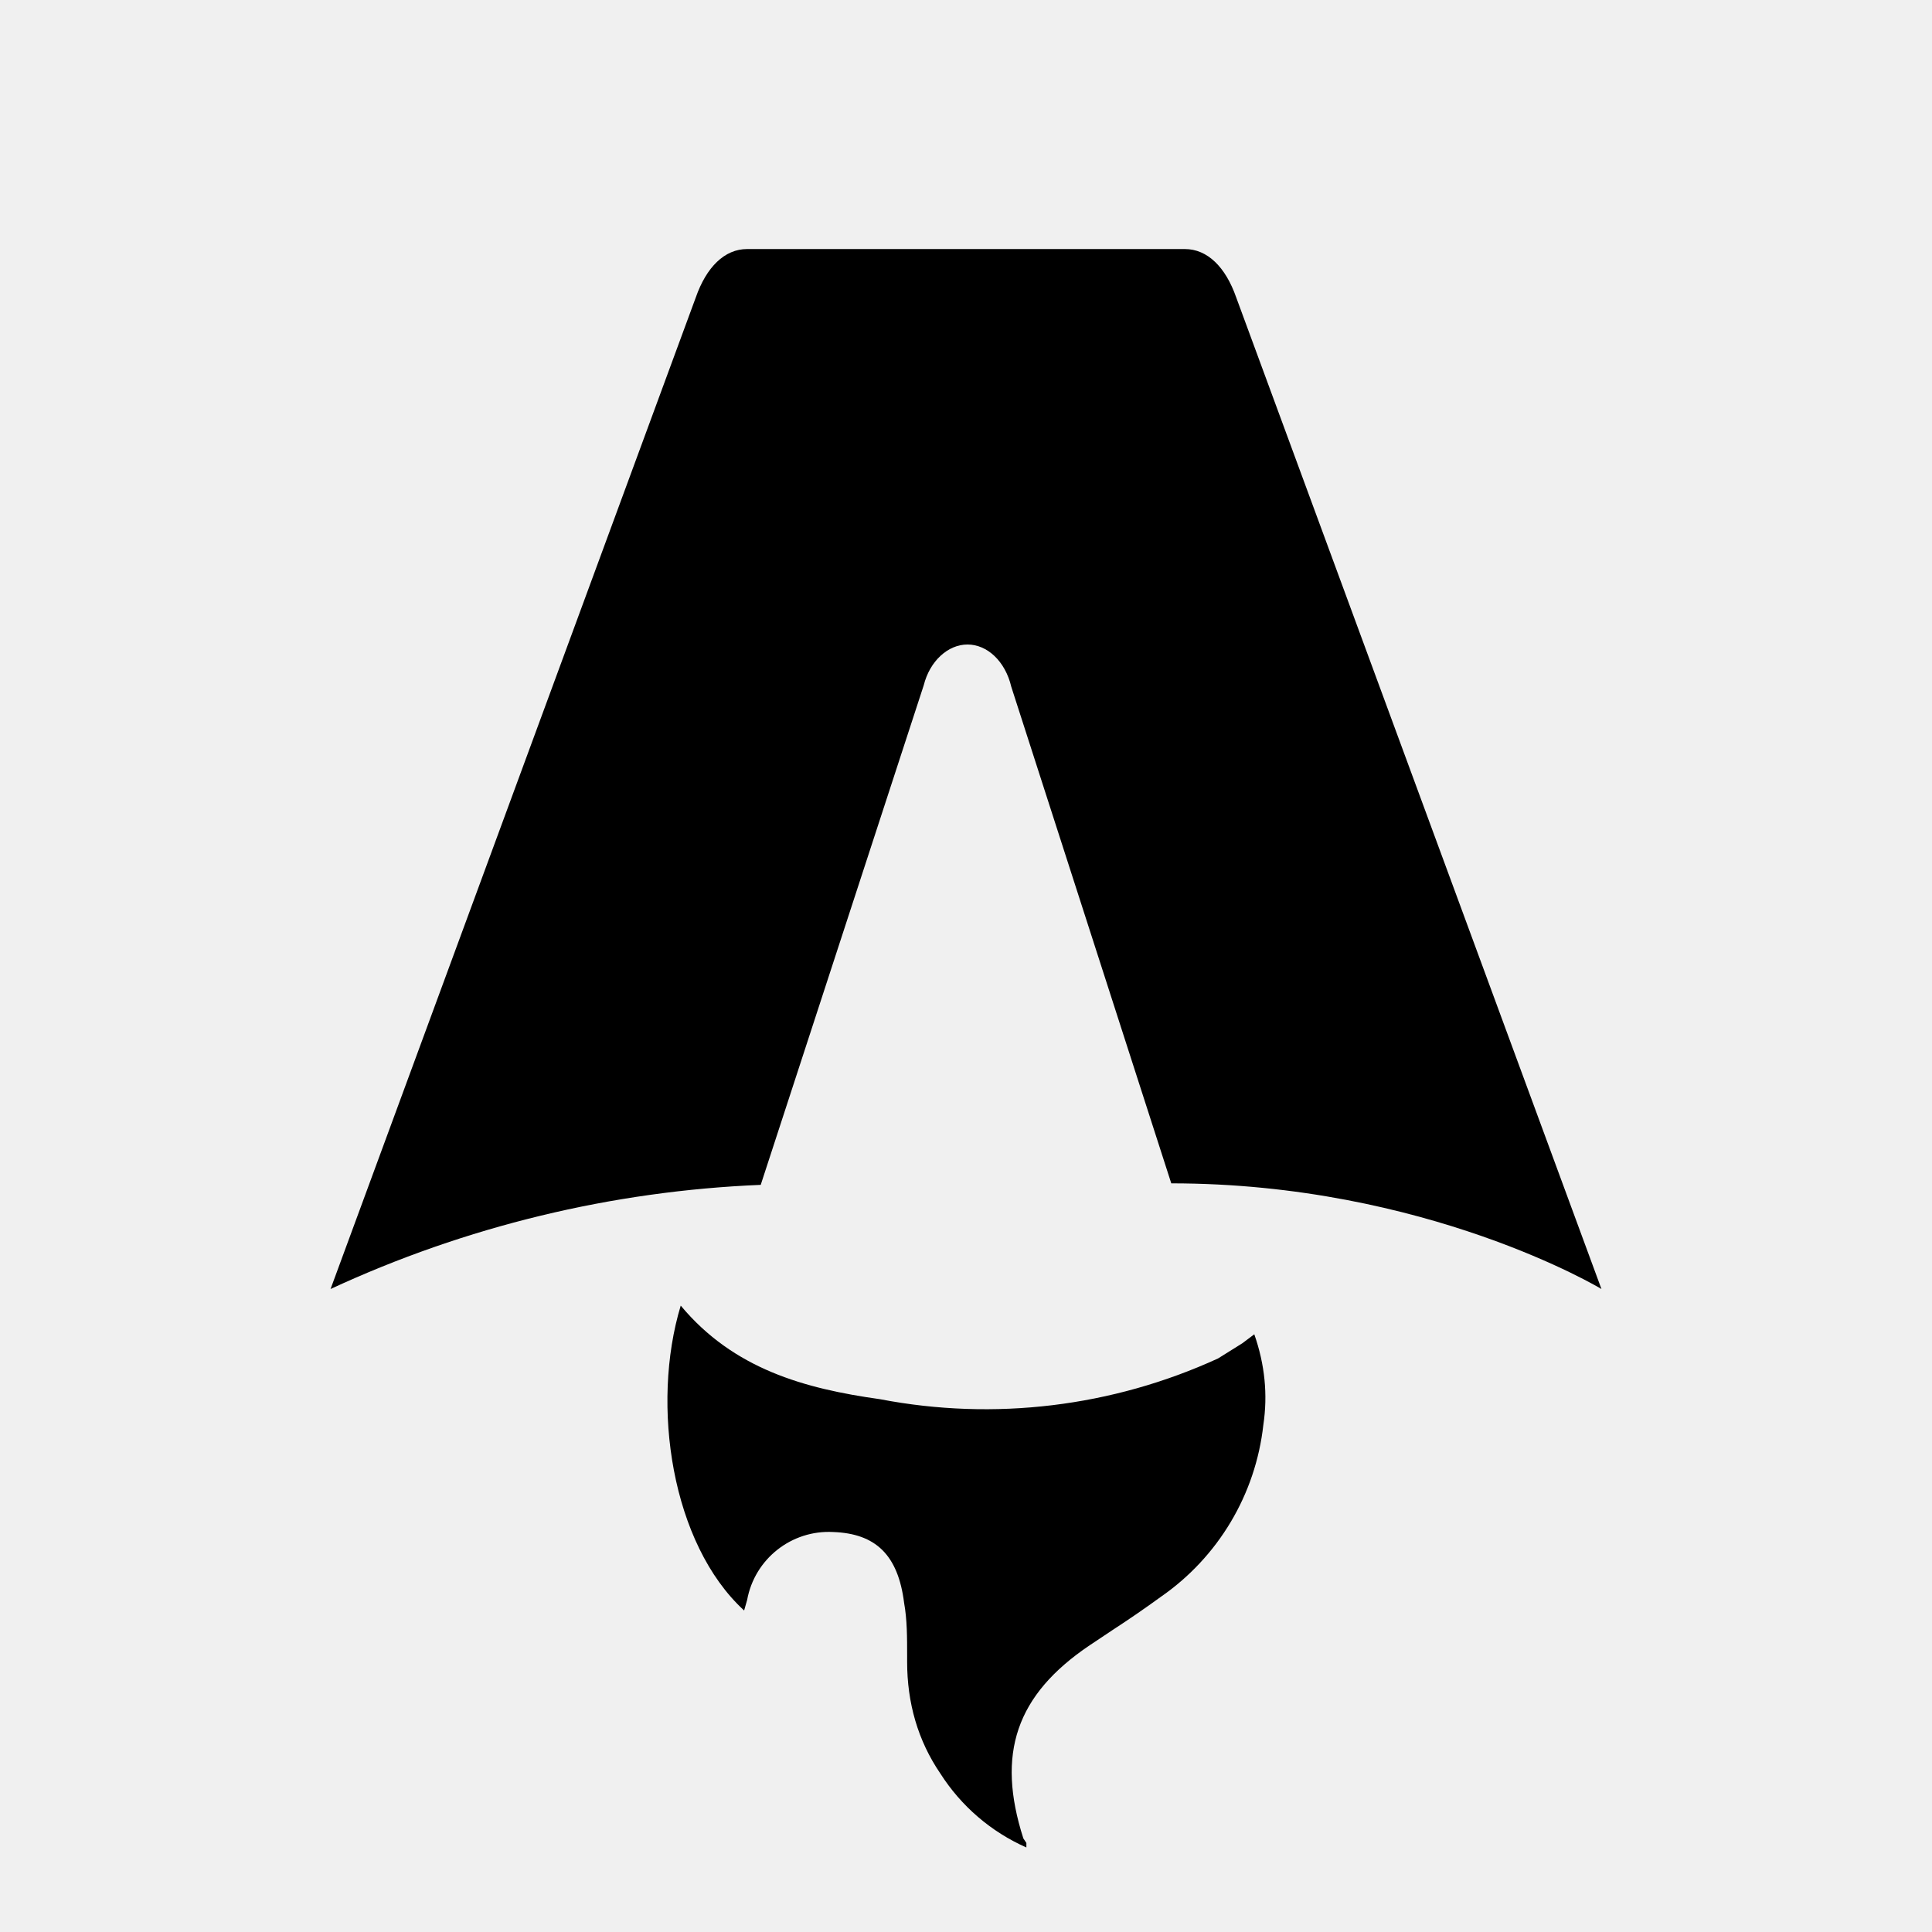
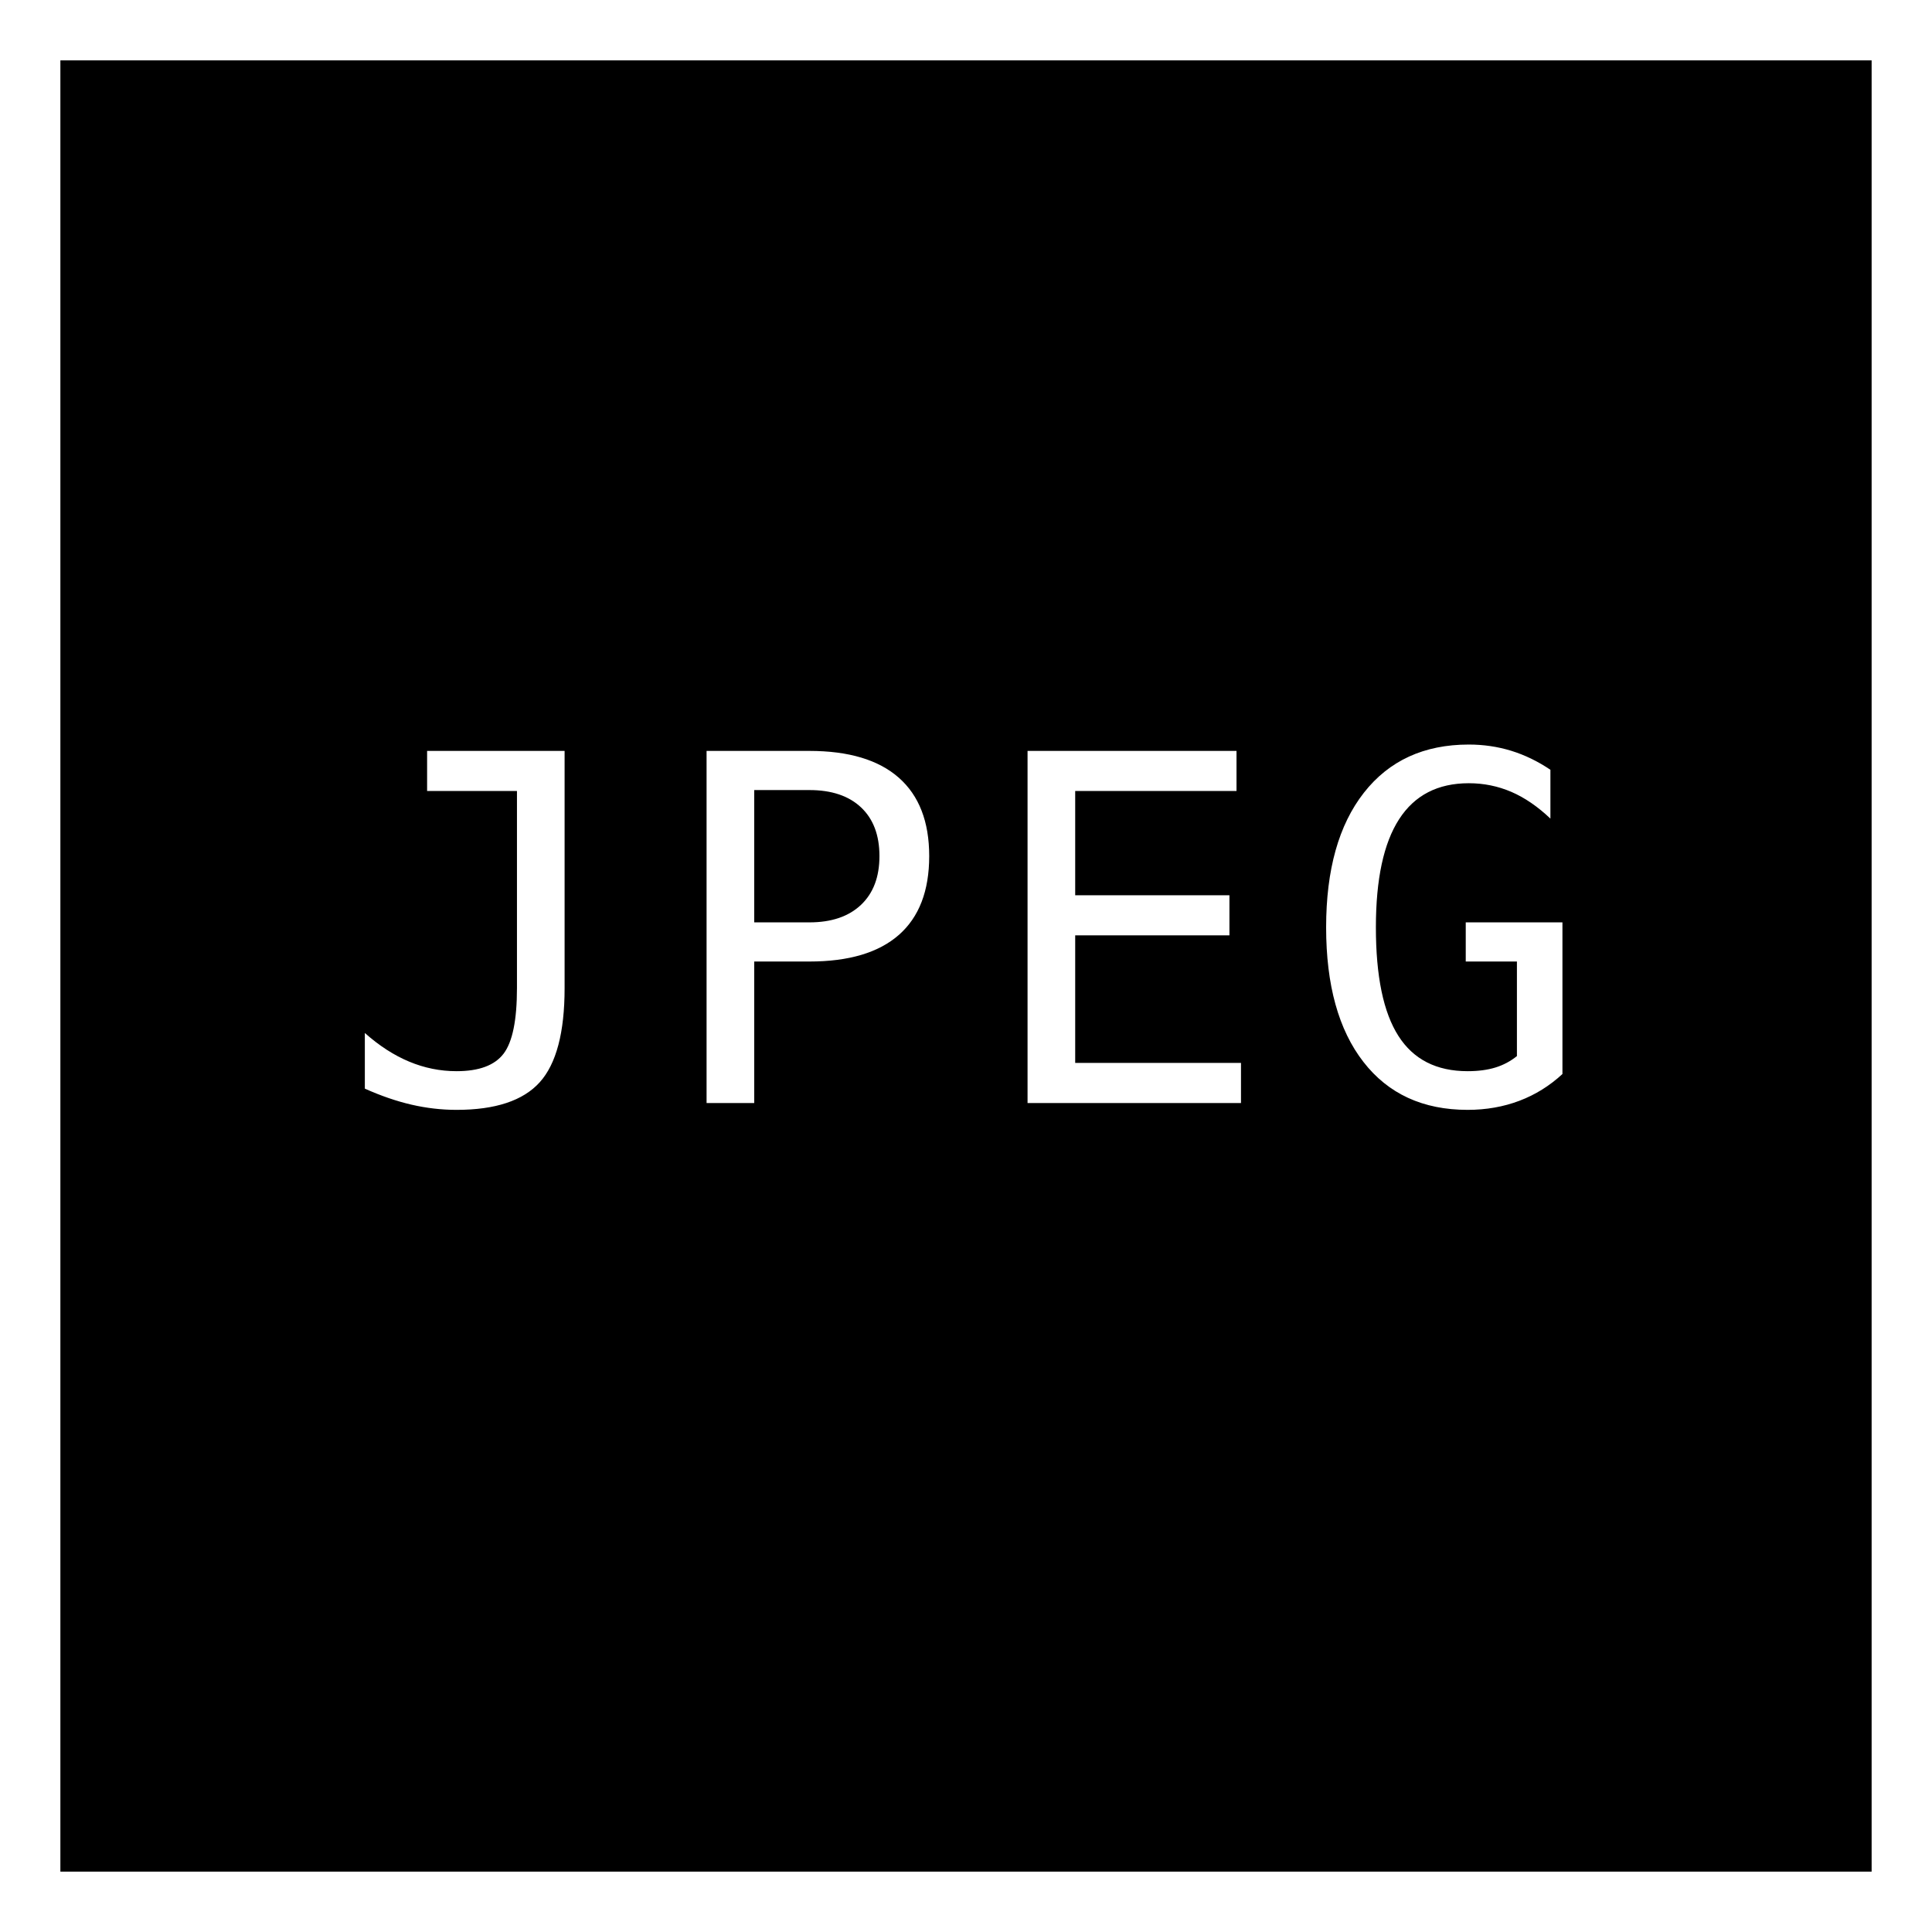
- <svg xmlns="http://www.w3.org/2000/svg" fill="none" viewBox="0 0 128 128">
-   <path d="M50.4 78.5a75.1 75.1 0 0 0-28.5 6.9l24.2-65.7c.7-2 1.9-3.2 3.4-3.2h29c1.5 0 2.7 1.2 3.4 3.2l24.2 65.7s-11.6-7-28.5-7L67 45.5c-.4-1.7-1.6-2.8-2.9-2.8-1.3 0-2.5 1.1-2.9 2.7L50.4 78.5Zm-1.1 28.2Zm-4.2-20.2c-2 6.6-.6 15.8 4.2 20.2a17.5 17.5 0 0 1 .2-.7 5.5 5.5 0 0 1 5.7-4.5c2.8.1 4.3 1.5 4.7 4.7.2 1.1.2 2.3.2 3.5v.4c0 2.7.7 5.2 2.2 7.4a13 13 0 0 0 5.7 4.9v-.3l-.2-.3c-1.8-5.6-.5-9.5 4.4-12.8l1.5-1a73 73 0 0 0 3.2-2.2 16 16 0 0 0 6.8-11.4c.3-2 .1-4-.6-6l-.8.6-1.6 1a37 37 0 0 1-22.4 2.7c-5-.7-9.7-2-13.2-6.2Z" />
-   <style>
-         path { fill: #000; }
-         @media (prefers-color-scheme: dark) {
-             path { fill: #FFF; }
-         }
-     </style>
+ <svg xmlns="http://www.w3.org/2000/svg" width="256" height="256" viewBox="0 0 256 256">
+   <rect width="100%" height="100%" fill="#fff" />
+   <rect x="10" y="10" width="236" height="236" fill="#000" stroke="#000" stroke-width="4" />
+   <text x="50%" y="50%" dominant-baseline="middle" text-anchor="middle" font-family="monospace" font-size="64" fill="#fff" letter-spacing="4">
+     JPEG
+   </text>
</svg>
